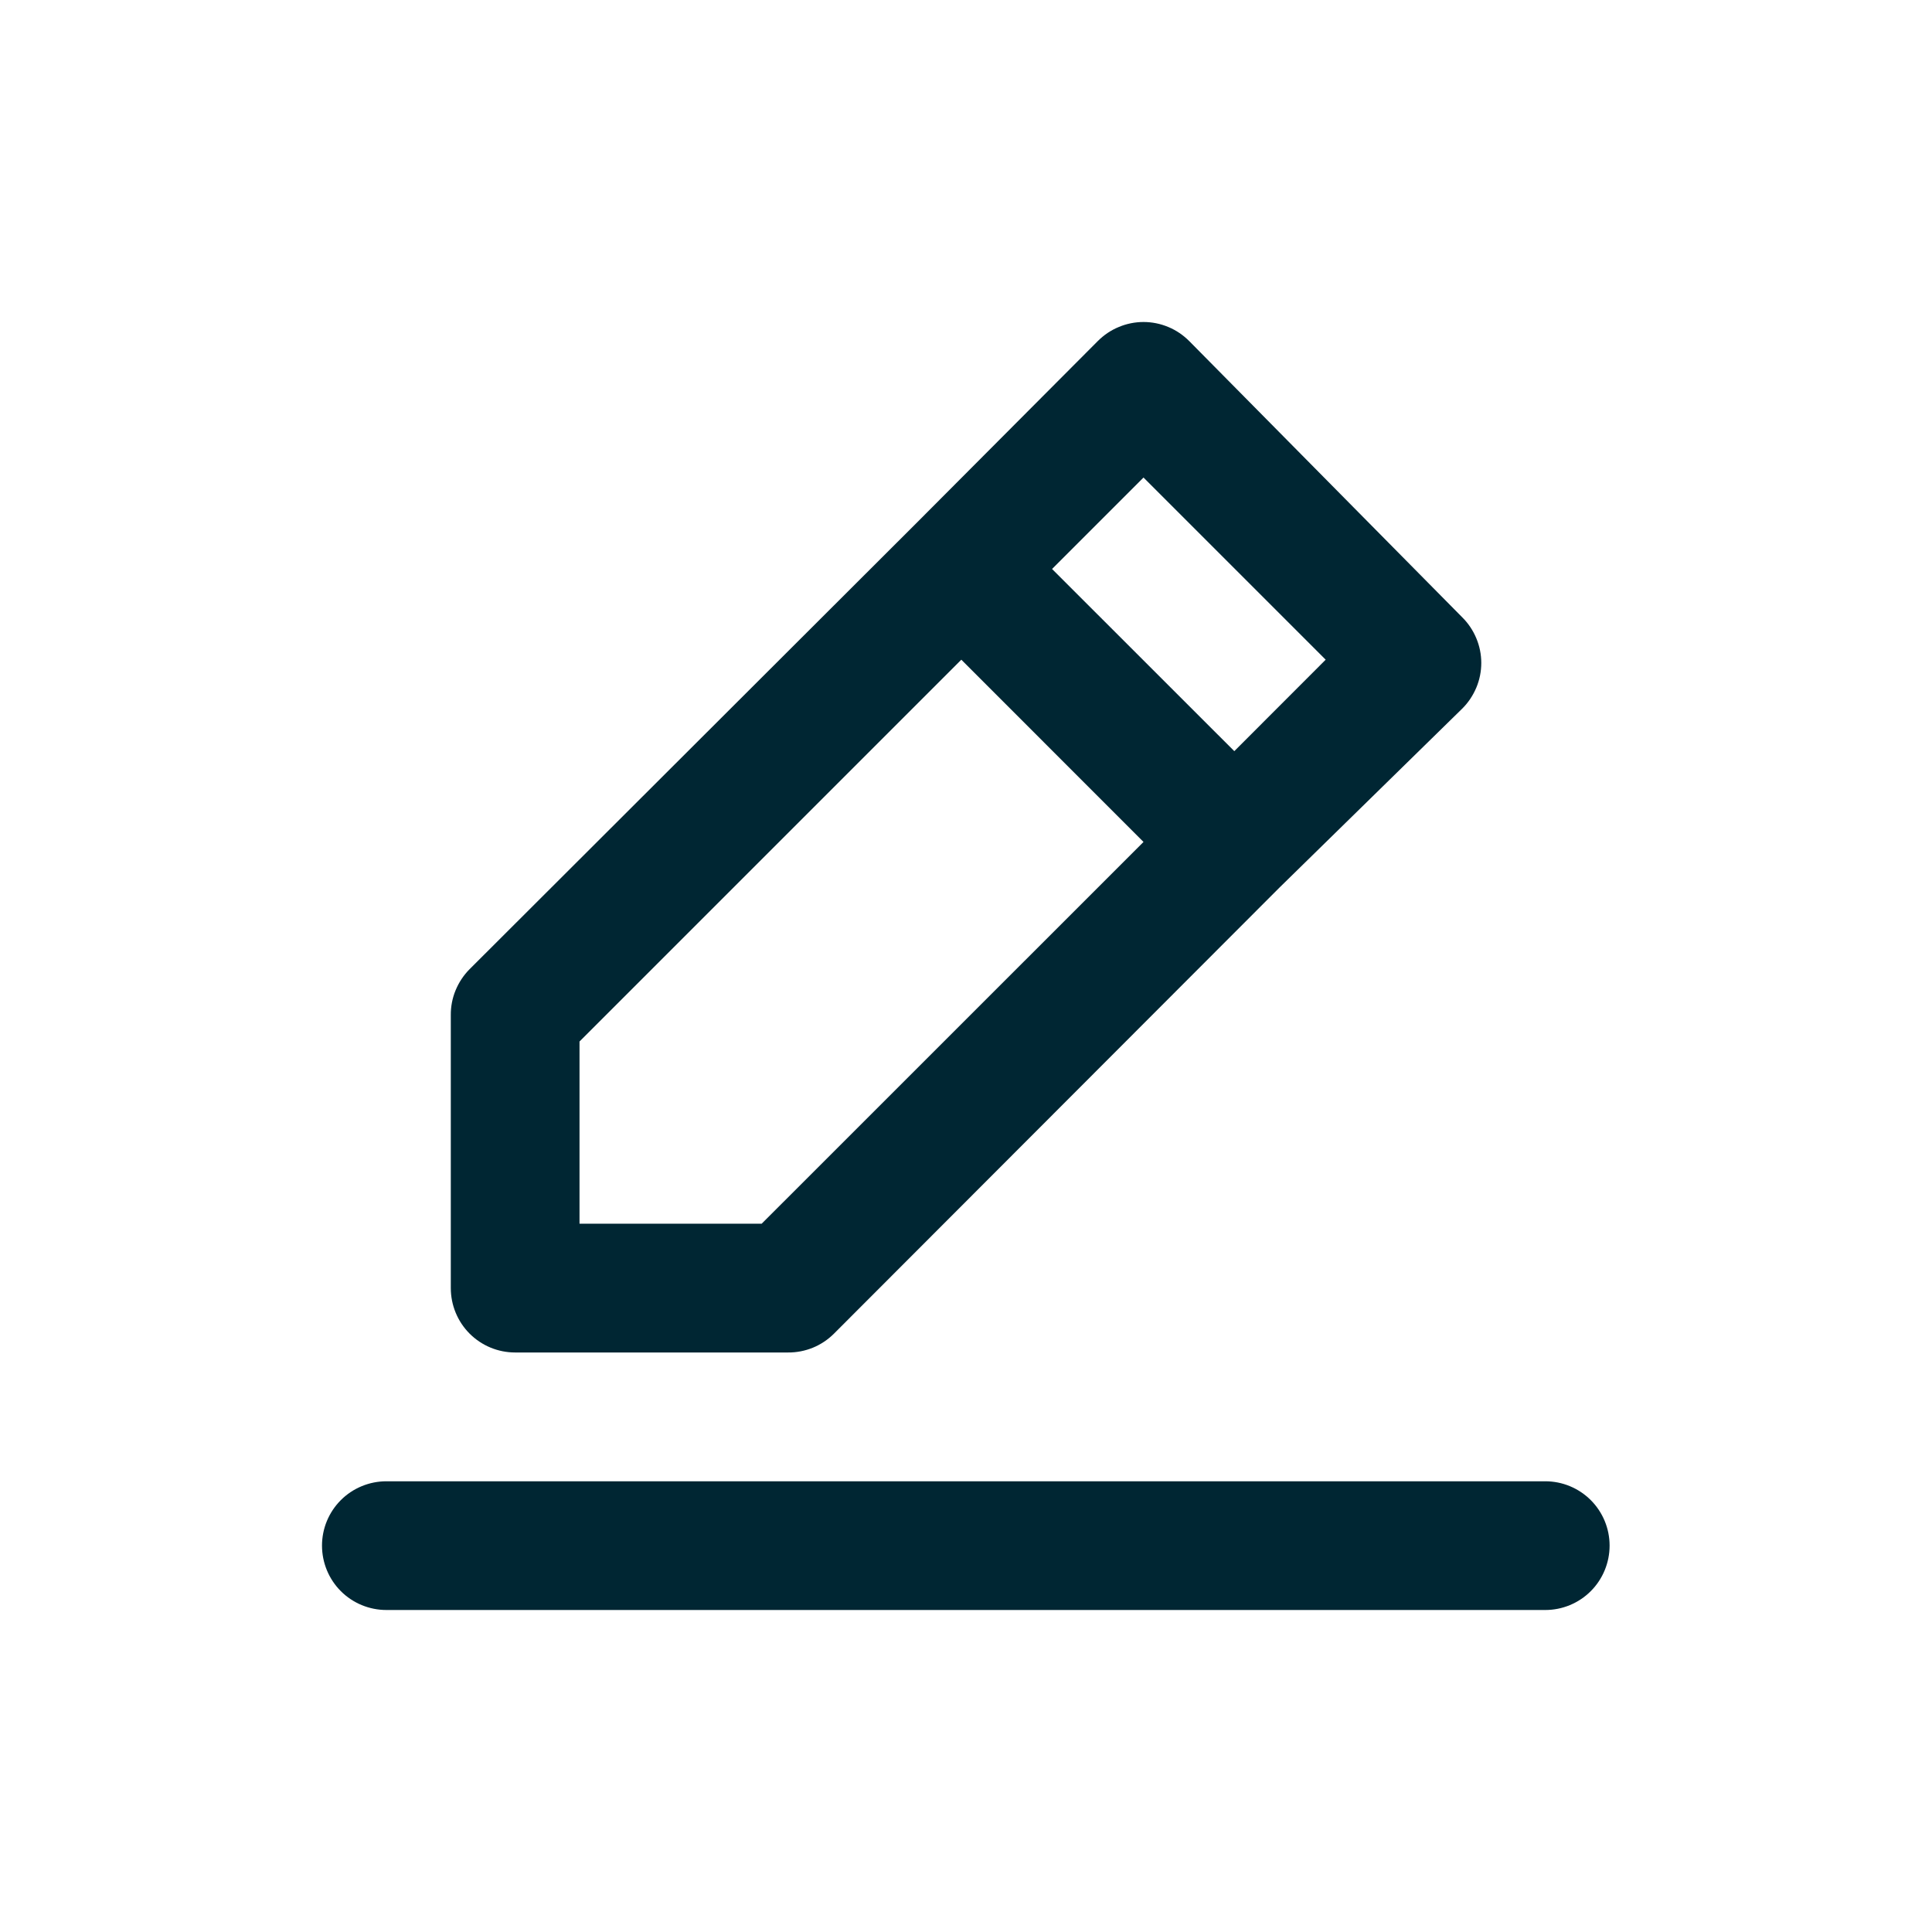
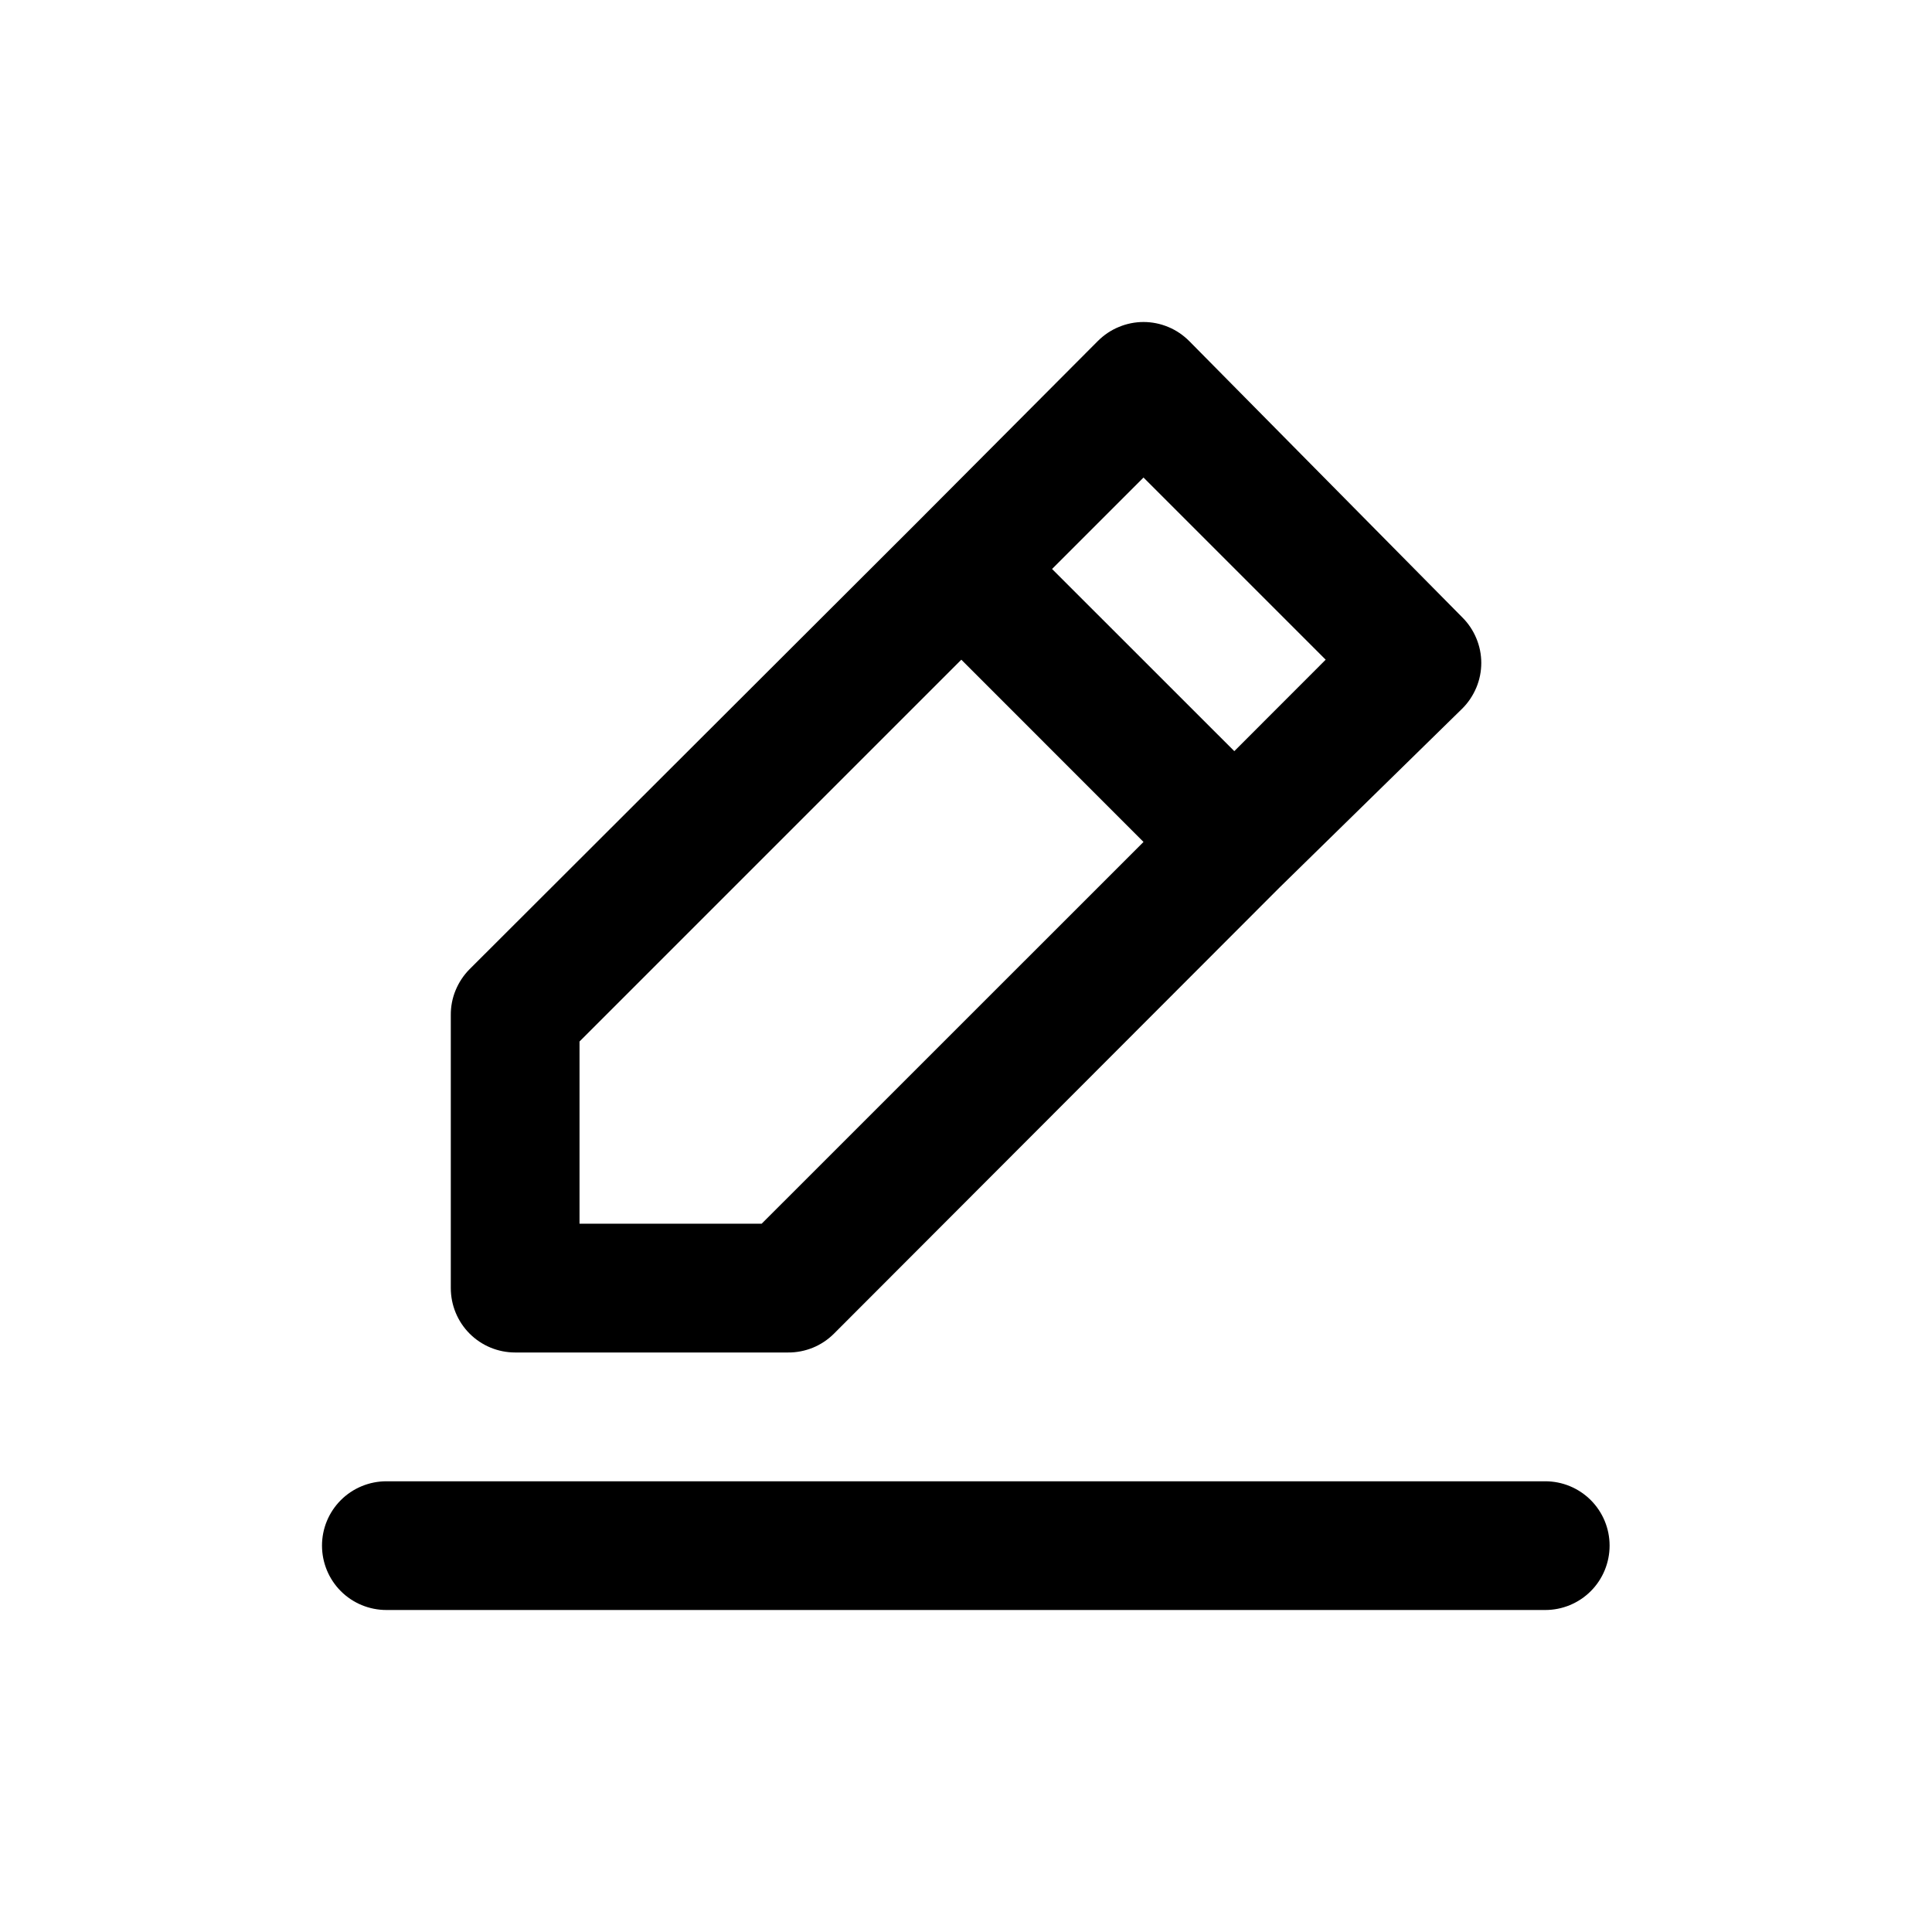
<svg xmlns="http://www.w3.org/2000/svg" width="24" height="24" viewBox="0 0 24 24" fill="none">
  <g id="u:edit-alt">
-     <path id="Vector" d="M6.399 16.801H9.79C9.896 16.802 10 16.781 10.097 16.742C10.195 16.702 10.283 16.643 10.358 16.569L15.893 11.027L18.164 8.803C18.239 8.729 18.298 8.64 18.339 8.543C18.38 8.446 18.401 8.341 18.401 8.235C18.401 8.13 18.38 8.025 18.339 7.928C18.298 7.83 18.239 7.742 18.164 7.668L14.773 4.237C14.698 4.162 14.61 4.102 14.513 4.062C14.415 4.021 14.311 4 14.205 4C14.1 4 13.995 4.021 13.898 4.062C13.8 4.102 13.712 4.162 13.637 4.237L11.382 6.5L5.831 12.042C5.757 12.117 5.699 12.206 5.659 12.303C5.619 12.4 5.599 12.505 5.6 12.61V16.001C5.6 16.213 5.684 16.417 5.834 16.567C5.984 16.717 6.187 16.801 6.399 16.801ZM14.205 5.932L16.468 8.195L15.333 9.331L13.069 7.068L14.205 5.932ZM7.199 12.938L11.942 8.195L14.205 10.459L9.462 15.201H7.199V12.938ZM19.196 18.401H4.8C4.588 18.401 4.384 18.485 4.234 18.635C4.084 18.785 4 18.988 4 19.2C4 19.412 4.084 19.616 4.234 19.766C4.384 19.916 4.588 20 4.8 20H19.196C19.408 20 19.611 19.916 19.761 19.766C19.911 19.616 19.995 19.412 19.995 19.2C19.995 18.988 19.911 18.785 19.761 18.635C19.611 18.485 19.408 18.401 19.196 18.401Z" fill="#002633" />
+     <path id="Vector" d="M6.399 16.801H9.79C9.896 16.802 10 16.781 10.097 16.742C10.195 16.702 10.283 16.643 10.358 16.569L15.893 11.027L18.164 8.803C18.239 8.729 18.298 8.64 18.339 8.543C18.38 8.446 18.401 8.341 18.401 8.235C18.401 8.13 18.38 8.025 18.339 7.928C18.298 7.83 18.239 7.742 18.164 7.668L14.773 4.237C14.698 4.162 14.61 4.102 14.513 4.062C14.415 4.021 14.311 4 14.205 4C14.1 4 13.995 4.021 13.898 4.062C13.8 4.102 13.712 4.162 13.637 4.237L11.382 6.5L5.831 12.042C5.757 12.117 5.699 12.206 5.659 12.303C5.619 12.4 5.599 12.505 5.6 12.61V16.001C5.6 16.213 5.684 16.417 5.834 16.567C5.984 16.717 6.187 16.801 6.399 16.801ZM14.205 5.932L16.468 8.195L15.333 9.331L13.069 7.068L14.205 5.932ZM7.199 12.938L11.942 8.195L14.205 10.459L9.462 15.201H7.199V12.938ZM19.196 18.401H4.8C4.588 18.401 4.384 18.485 4.234 18.635C4.084 18.785 4 18.988 4 19.2C4 19.412 4.084 19.616 4.234 19.766C4.384 19.916 4.588 20 4.8 20H19.196C19.408 20 19.611 19.916 19.761 19.766C19.911 19.616 19.995 19.412 19.995 19.2C19.995 18.988 19.911 18.785 19.761 18.635C19.611 18.485 19.408 18.401 19.196 18.401Z" fill="currentColor" />
  </g>
</svg>
